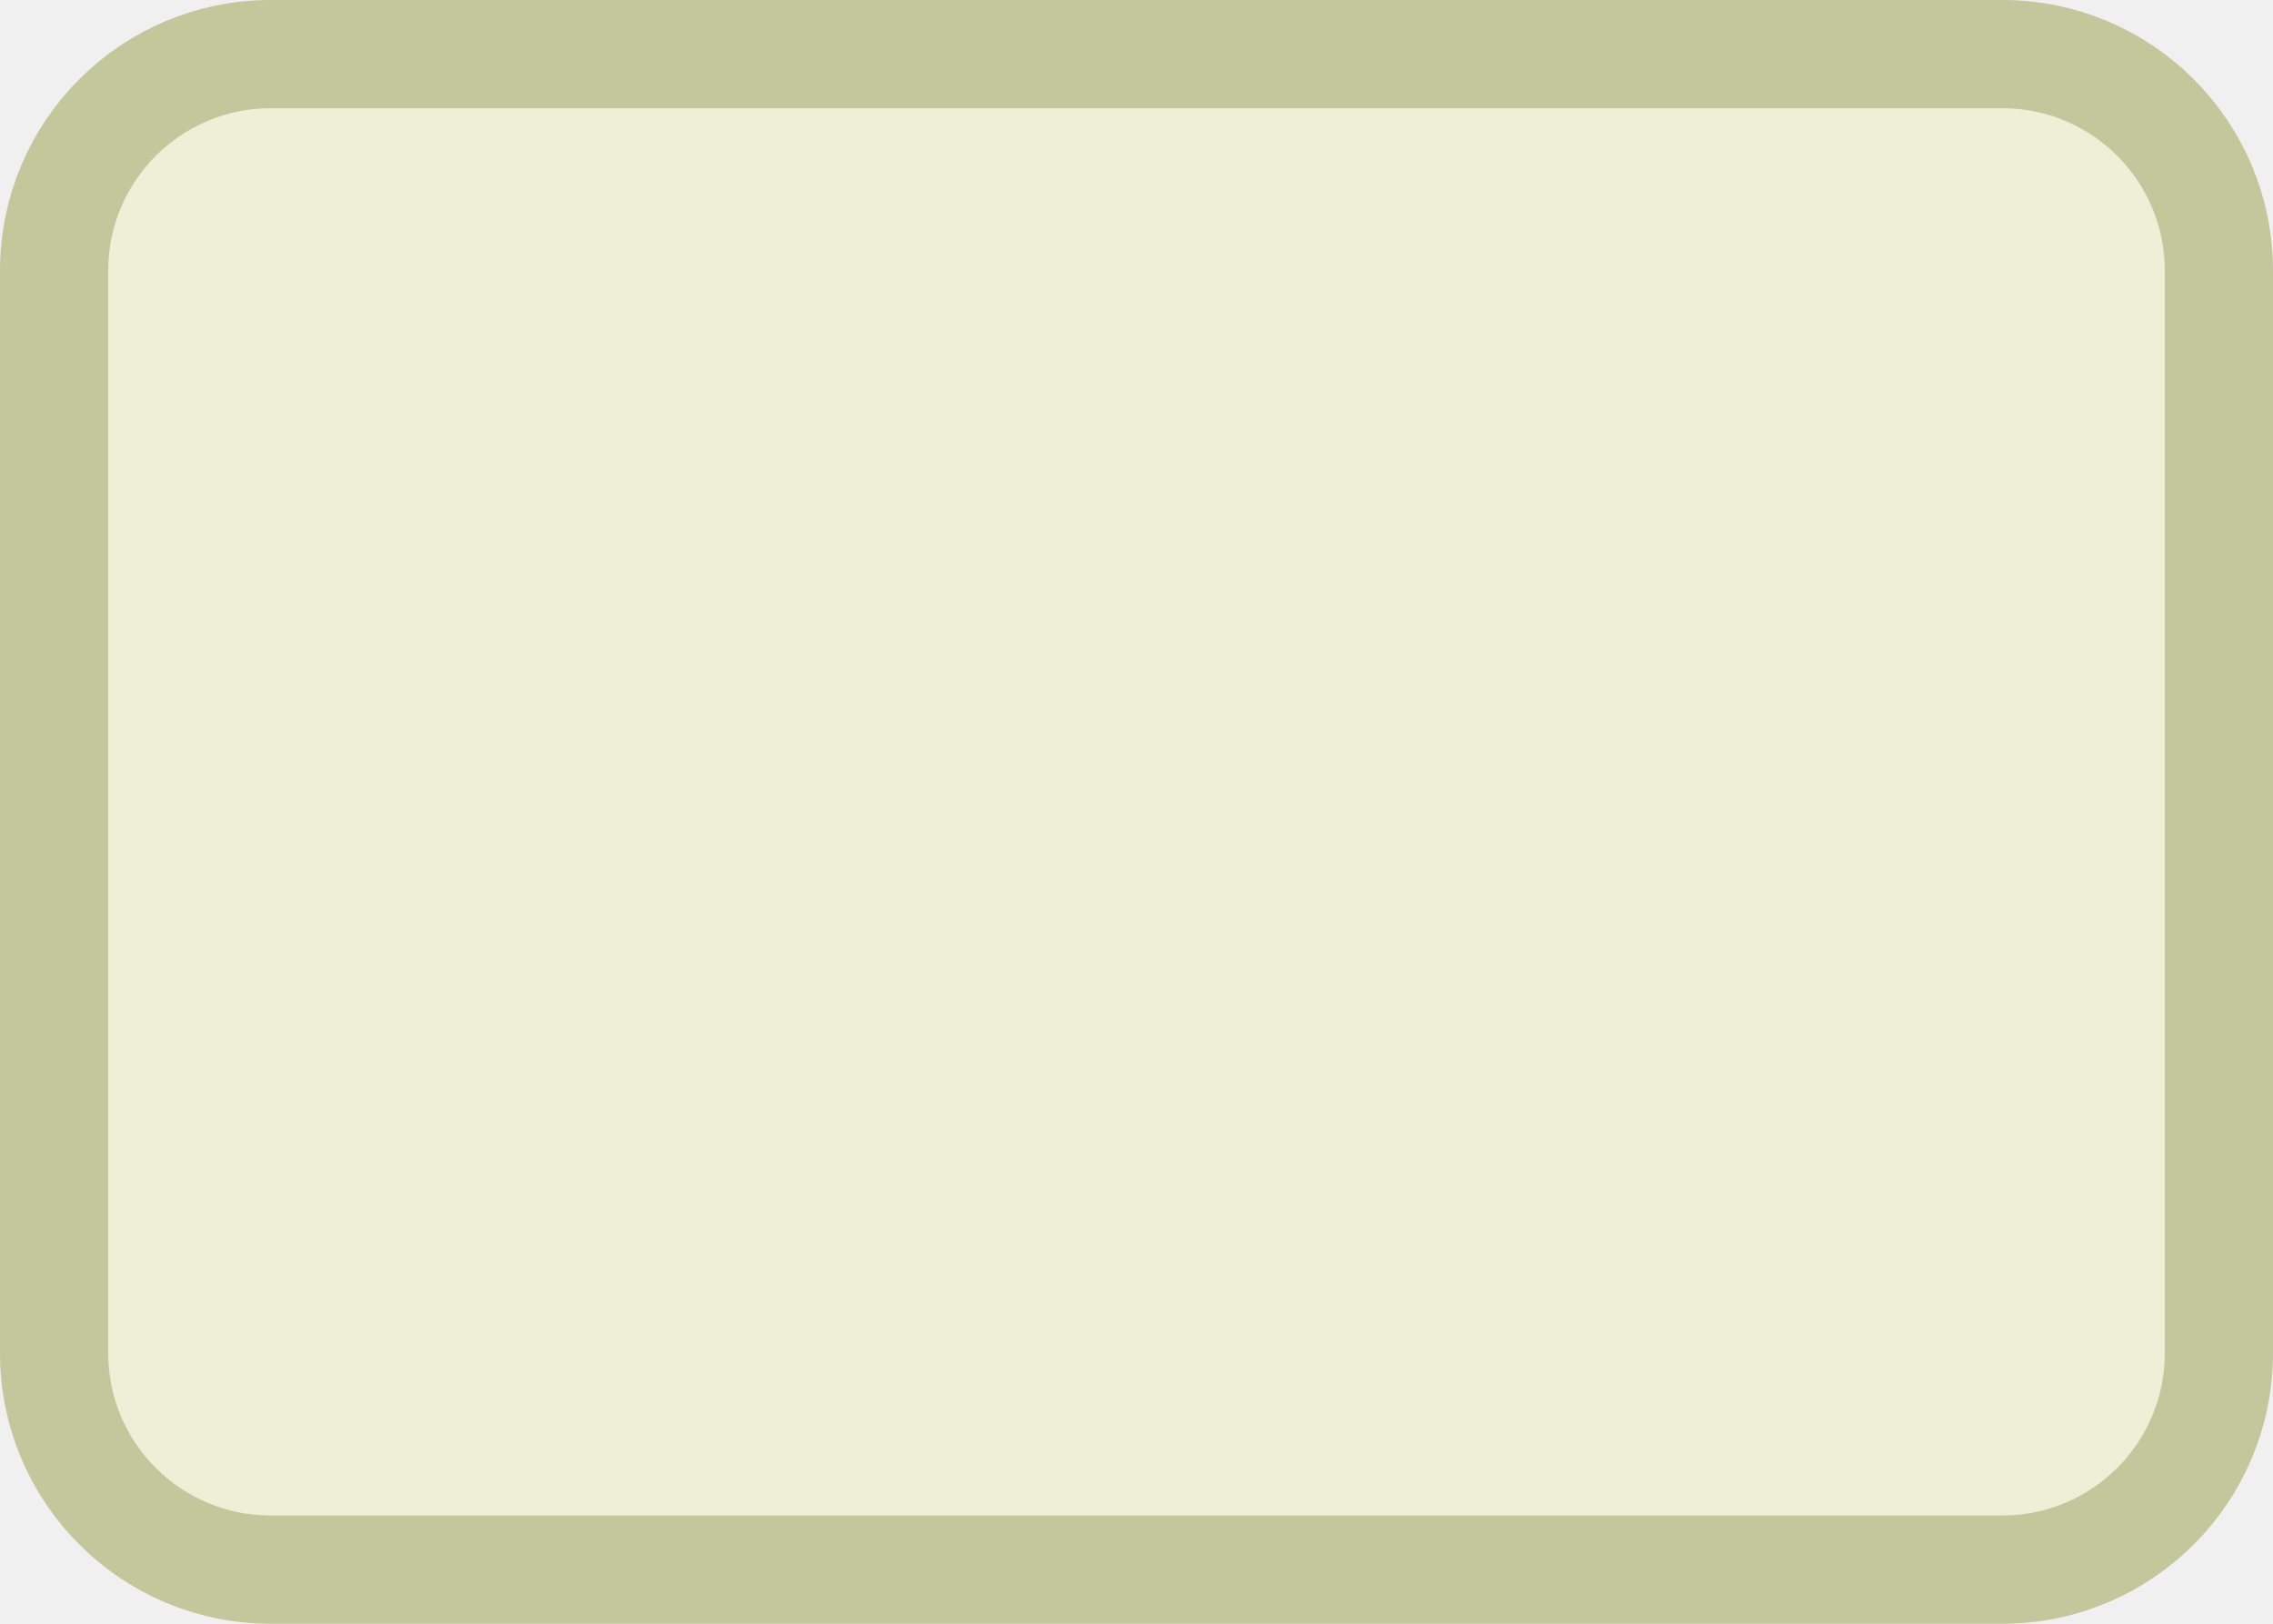
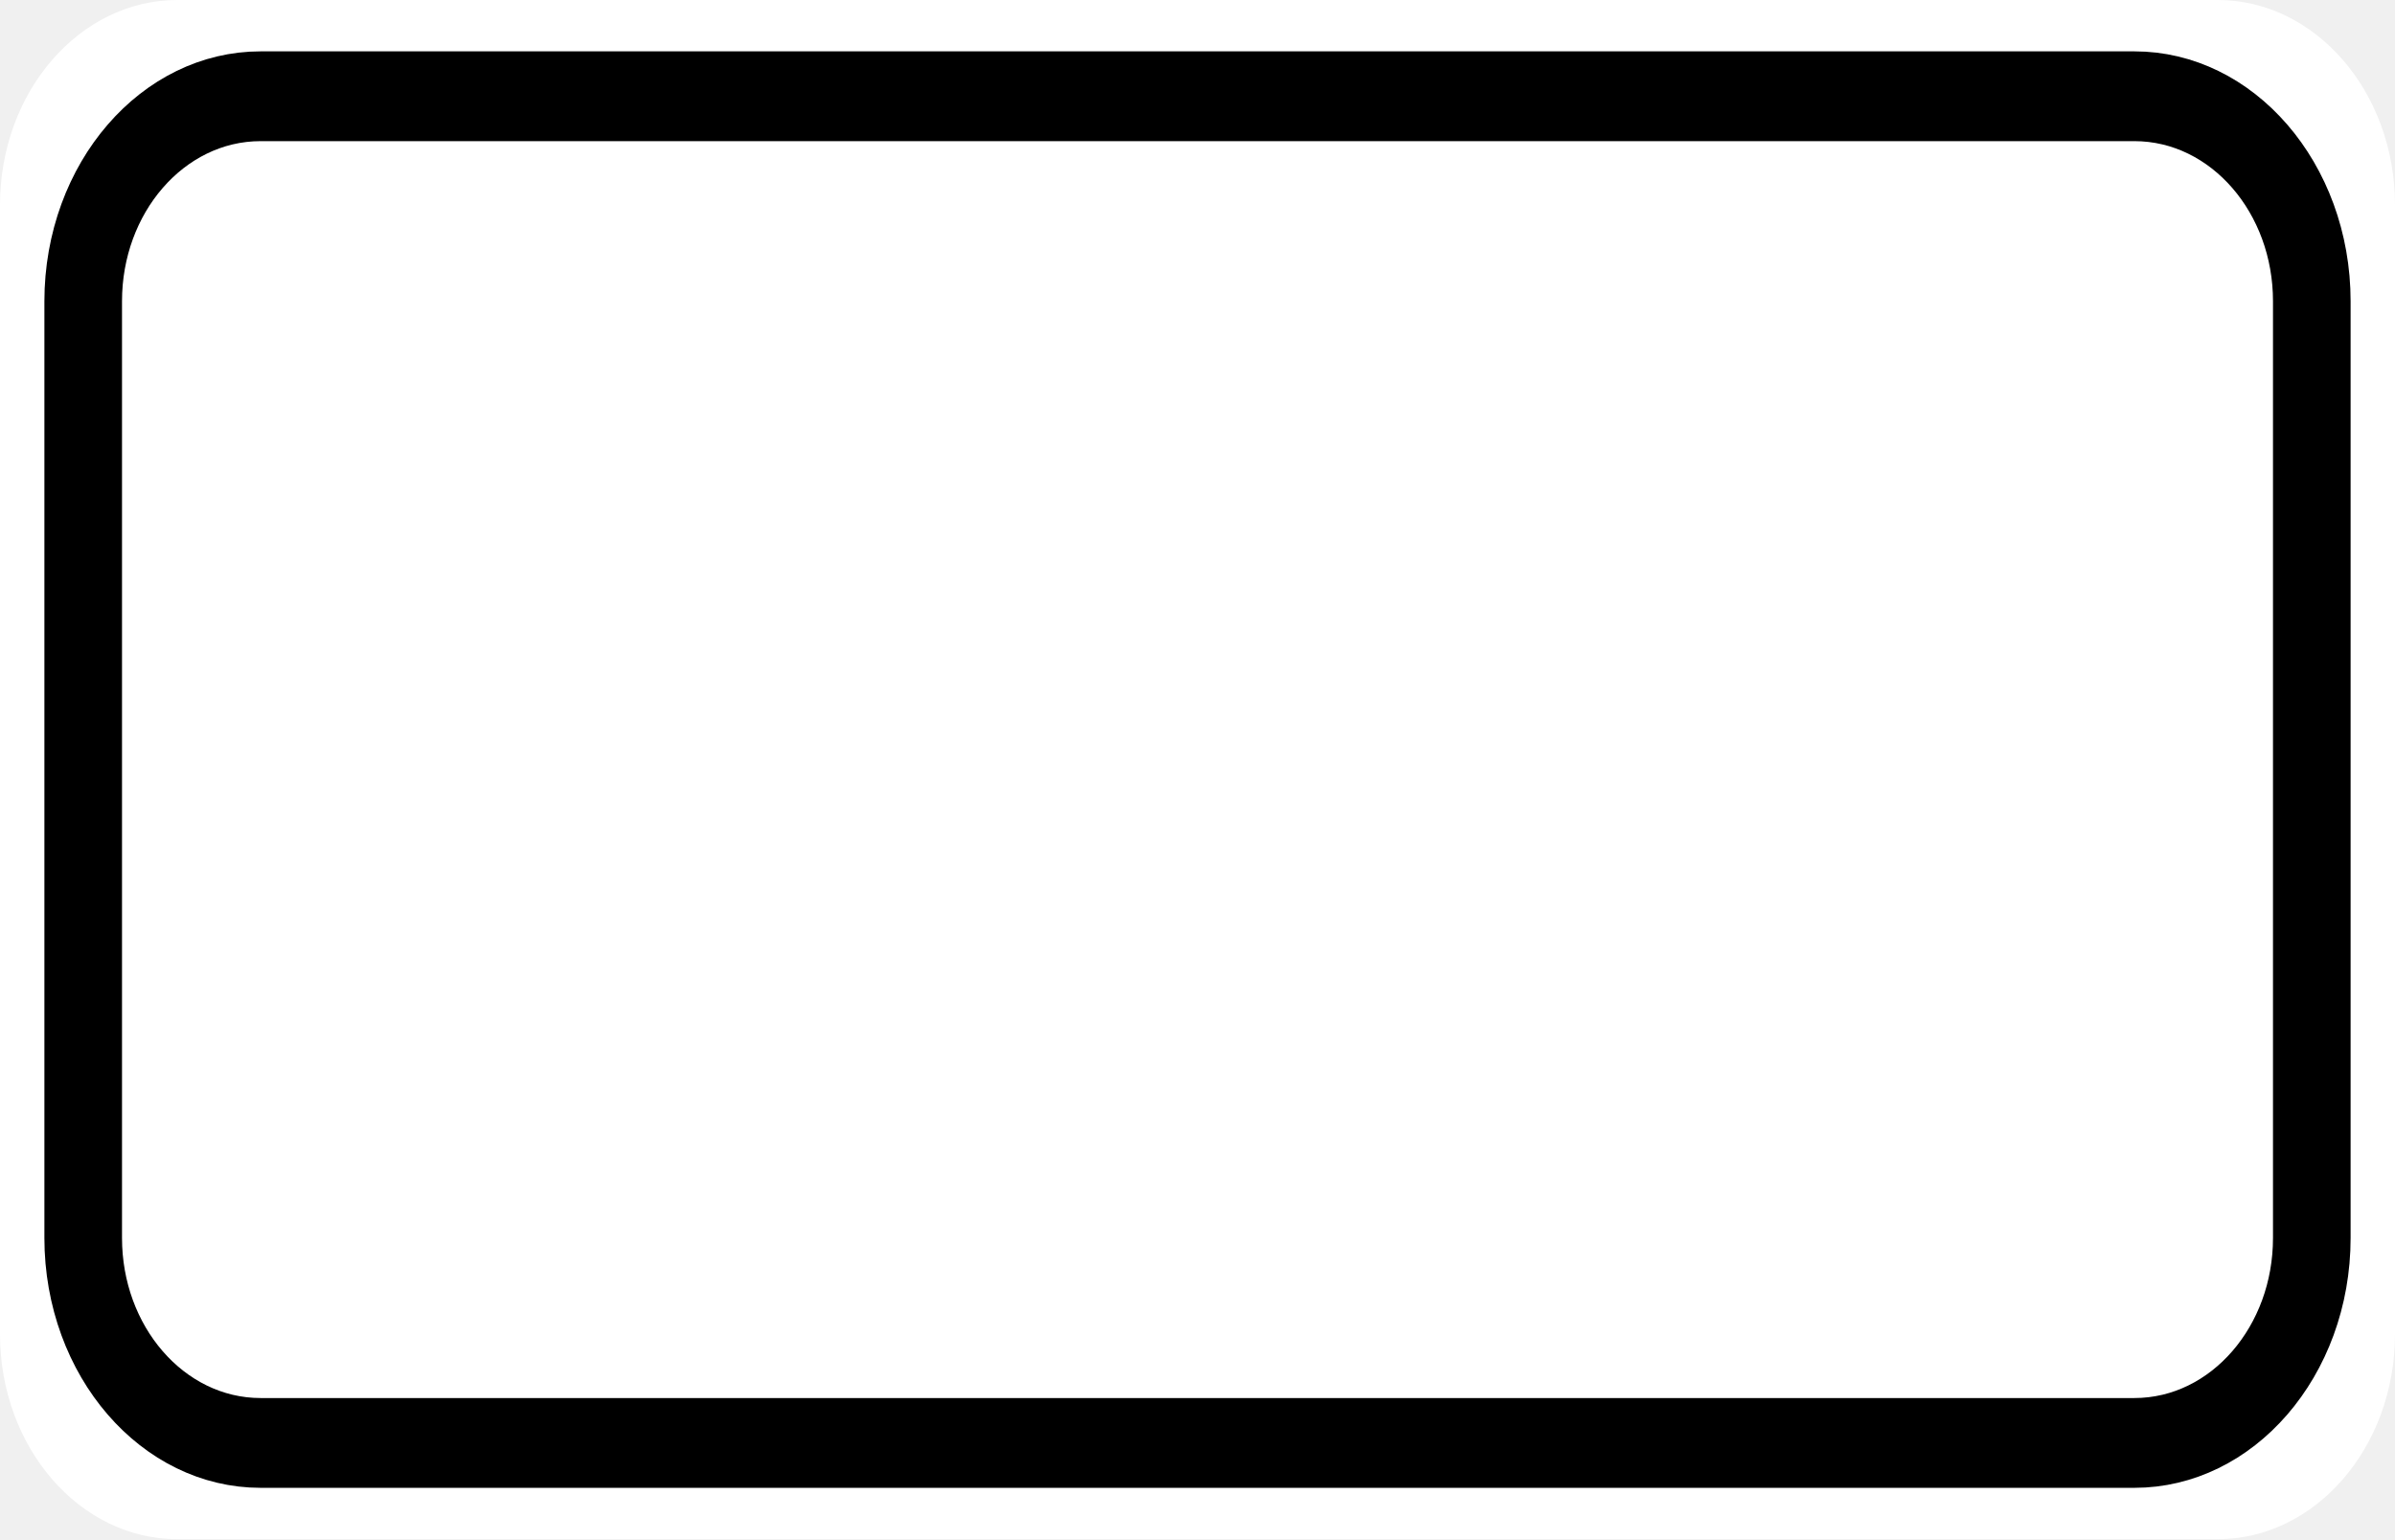
- <svg xmlns="http://www.w3.org/2000/svg" width="100%" height="100%" viewBox="0 0 21.0 15.0">
-   <rect x="0.5" y="0.5" width="20.0" height="14.0" rx="2" ry="2" id="shield" style="fill:#eeefd7;stroke:#c4c69c;stroke-width:1;" />
+ <svg xmlns="http://www.w3.org/2000/svg" width="100%" height="100%" version="1.1">
+   <g id="surface1">
+     <path style=" stroke:none;fill-rule:nonzero;fill:#ffffff;fill-opacity:1;" d="M 2.074 0 L 25.926 0 C 27.07 0 28 1.074 28 2.398 L 28 15.602 C 28 16.926 27.07 18 25.926 18 L 2.074 18 C 0.93 18 0 16.926 0 15.602 L 0 2.398 C 0 1.074 0.93 0 2.074 0 Z M 2.074 0 " />
+     <path style="fill:none;stroke-width:0.875;stroke-linecap:butt;stroke-linejoin:miter;stroke:rgb(0%,0%,0%);stroke-opacity:1;stroke-miterlimit:4;" d="M 2.938 0.938 L 24.062 0.938 C 25.166 0.938 26.062 1.833 26.062 2.936 L 26.062 12.064 C 26.062 13.167 25.166 14.062 24.062 14.062 L 2.938 14.062 C 1.834 14.062 0.938 13.167 0.938 12.064 L 0.938 2.936 C 0.938 1.833 1.834 0.938 2.938 0.938 Z M 2.938 0.938 " transform="matrix(1.037037,0,0,1.2,0,0)" />
+   </g>
</svg>
